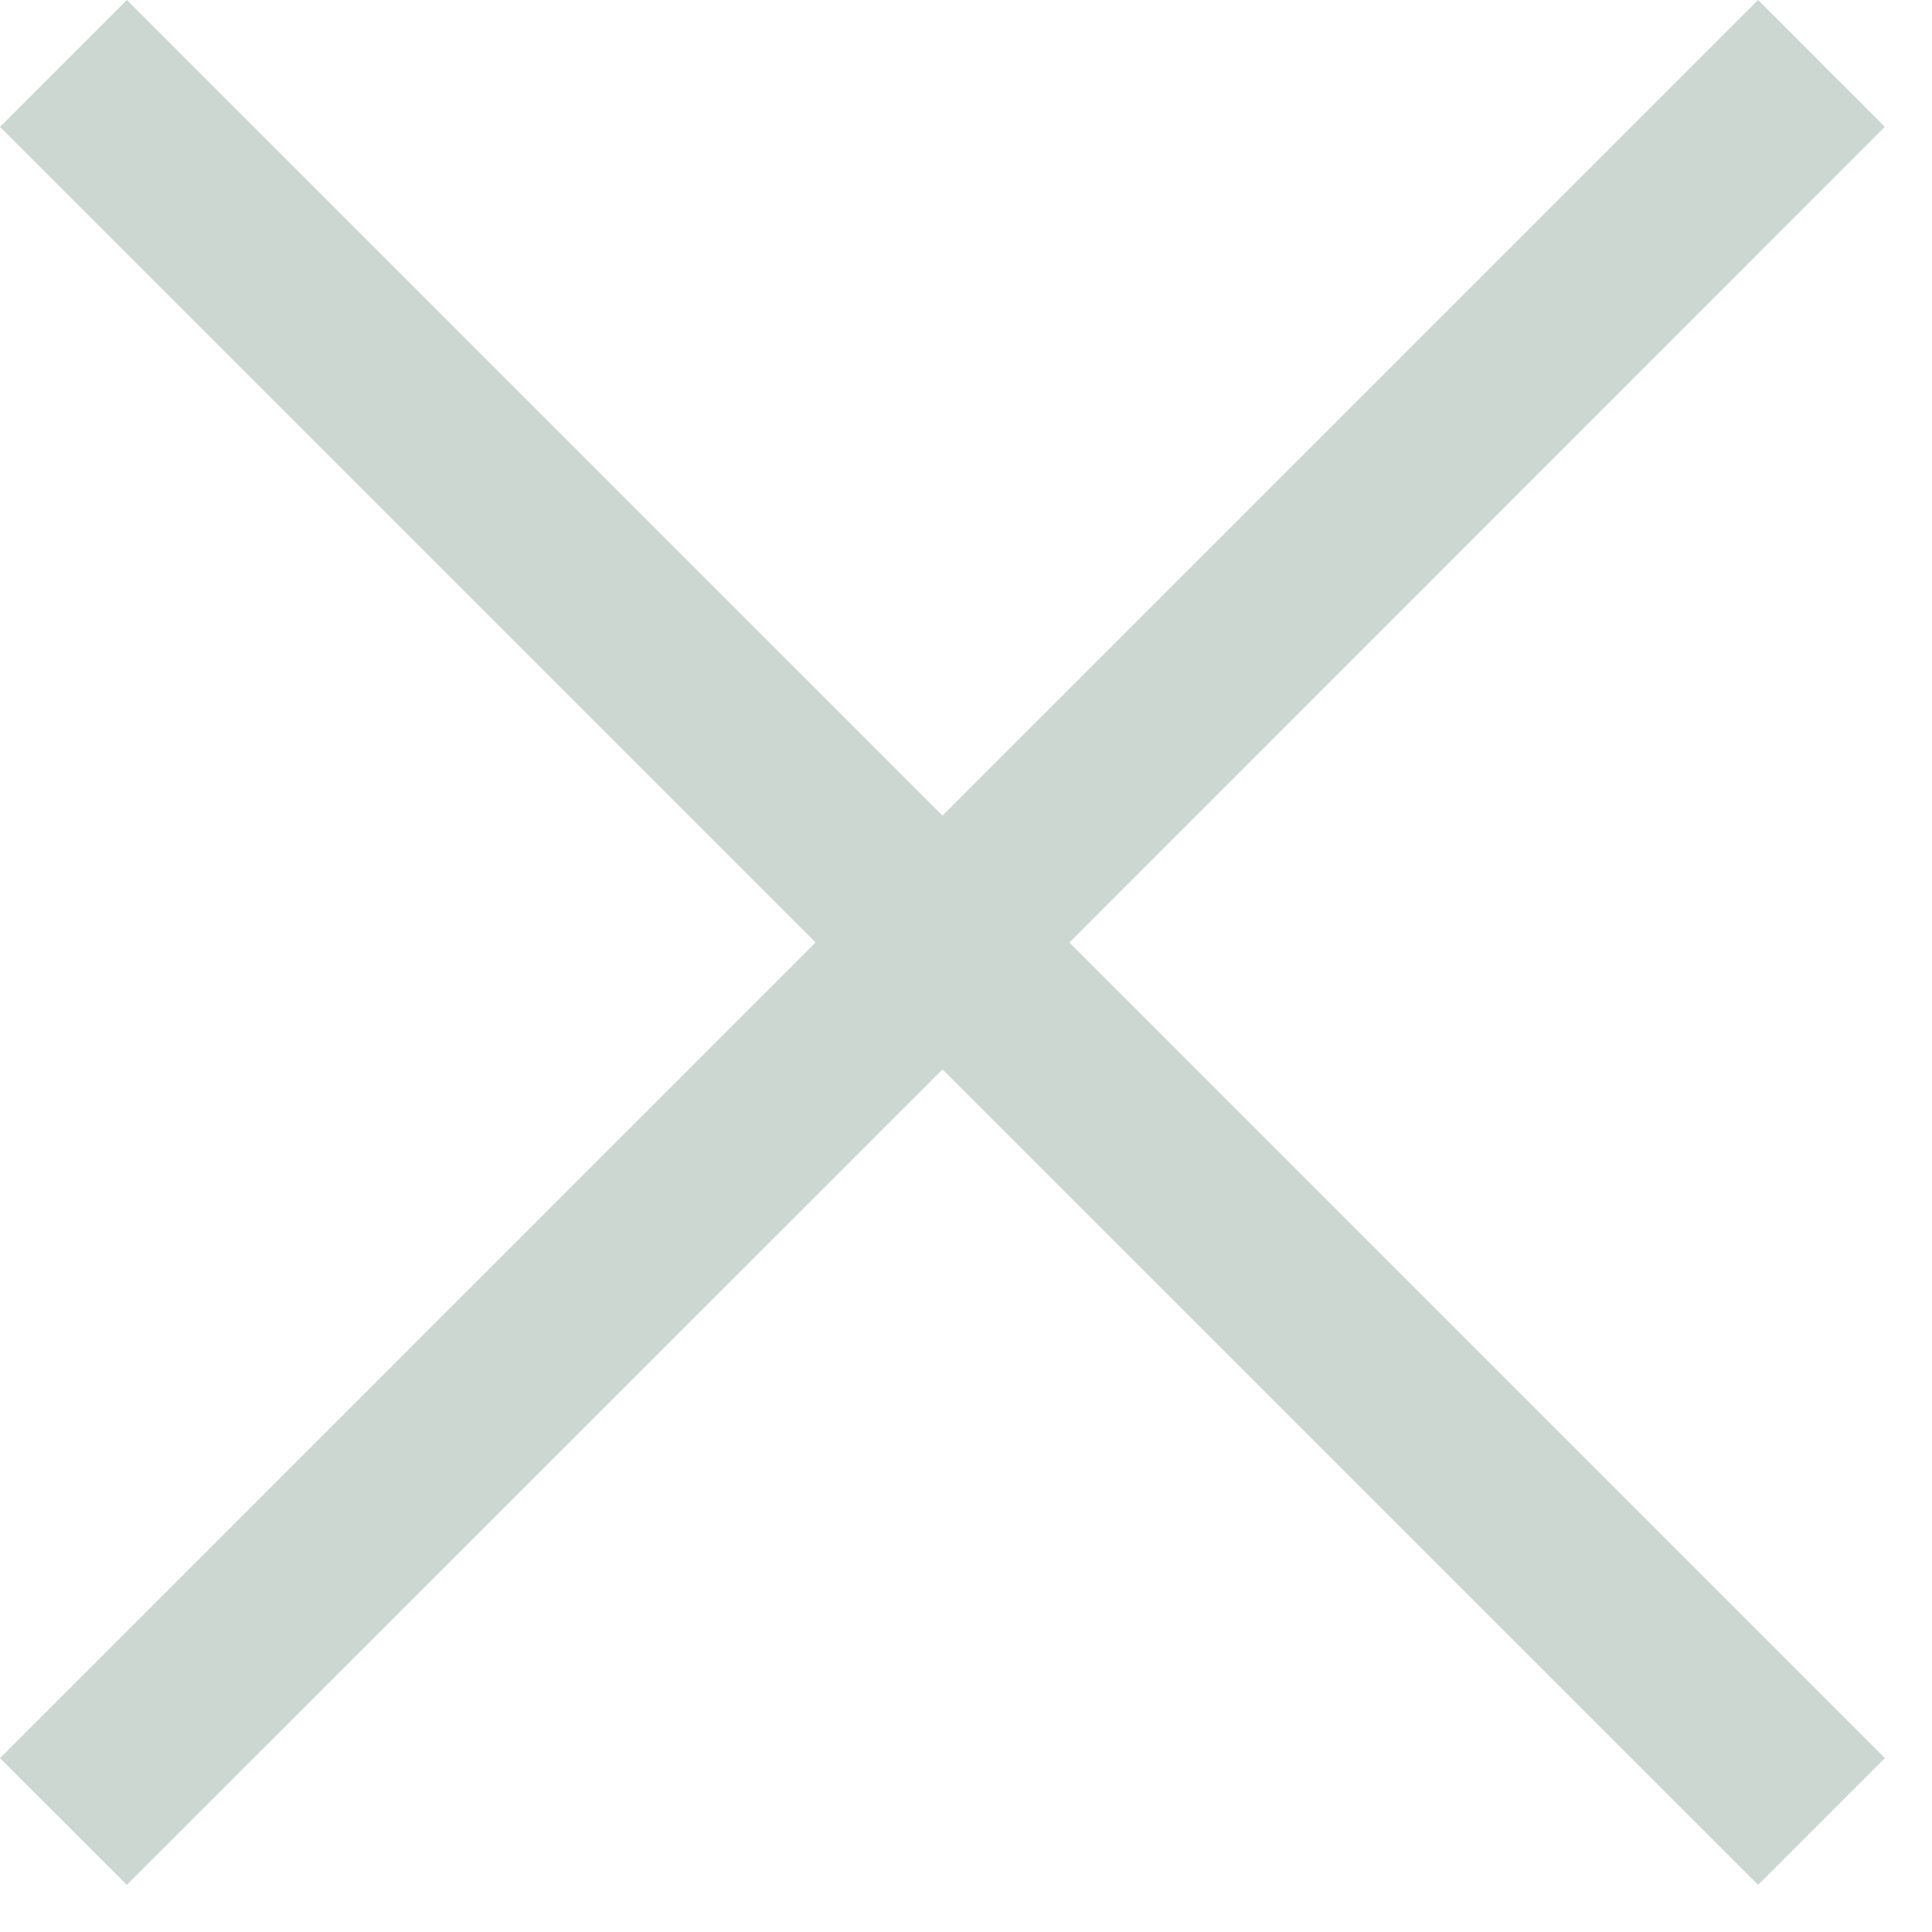
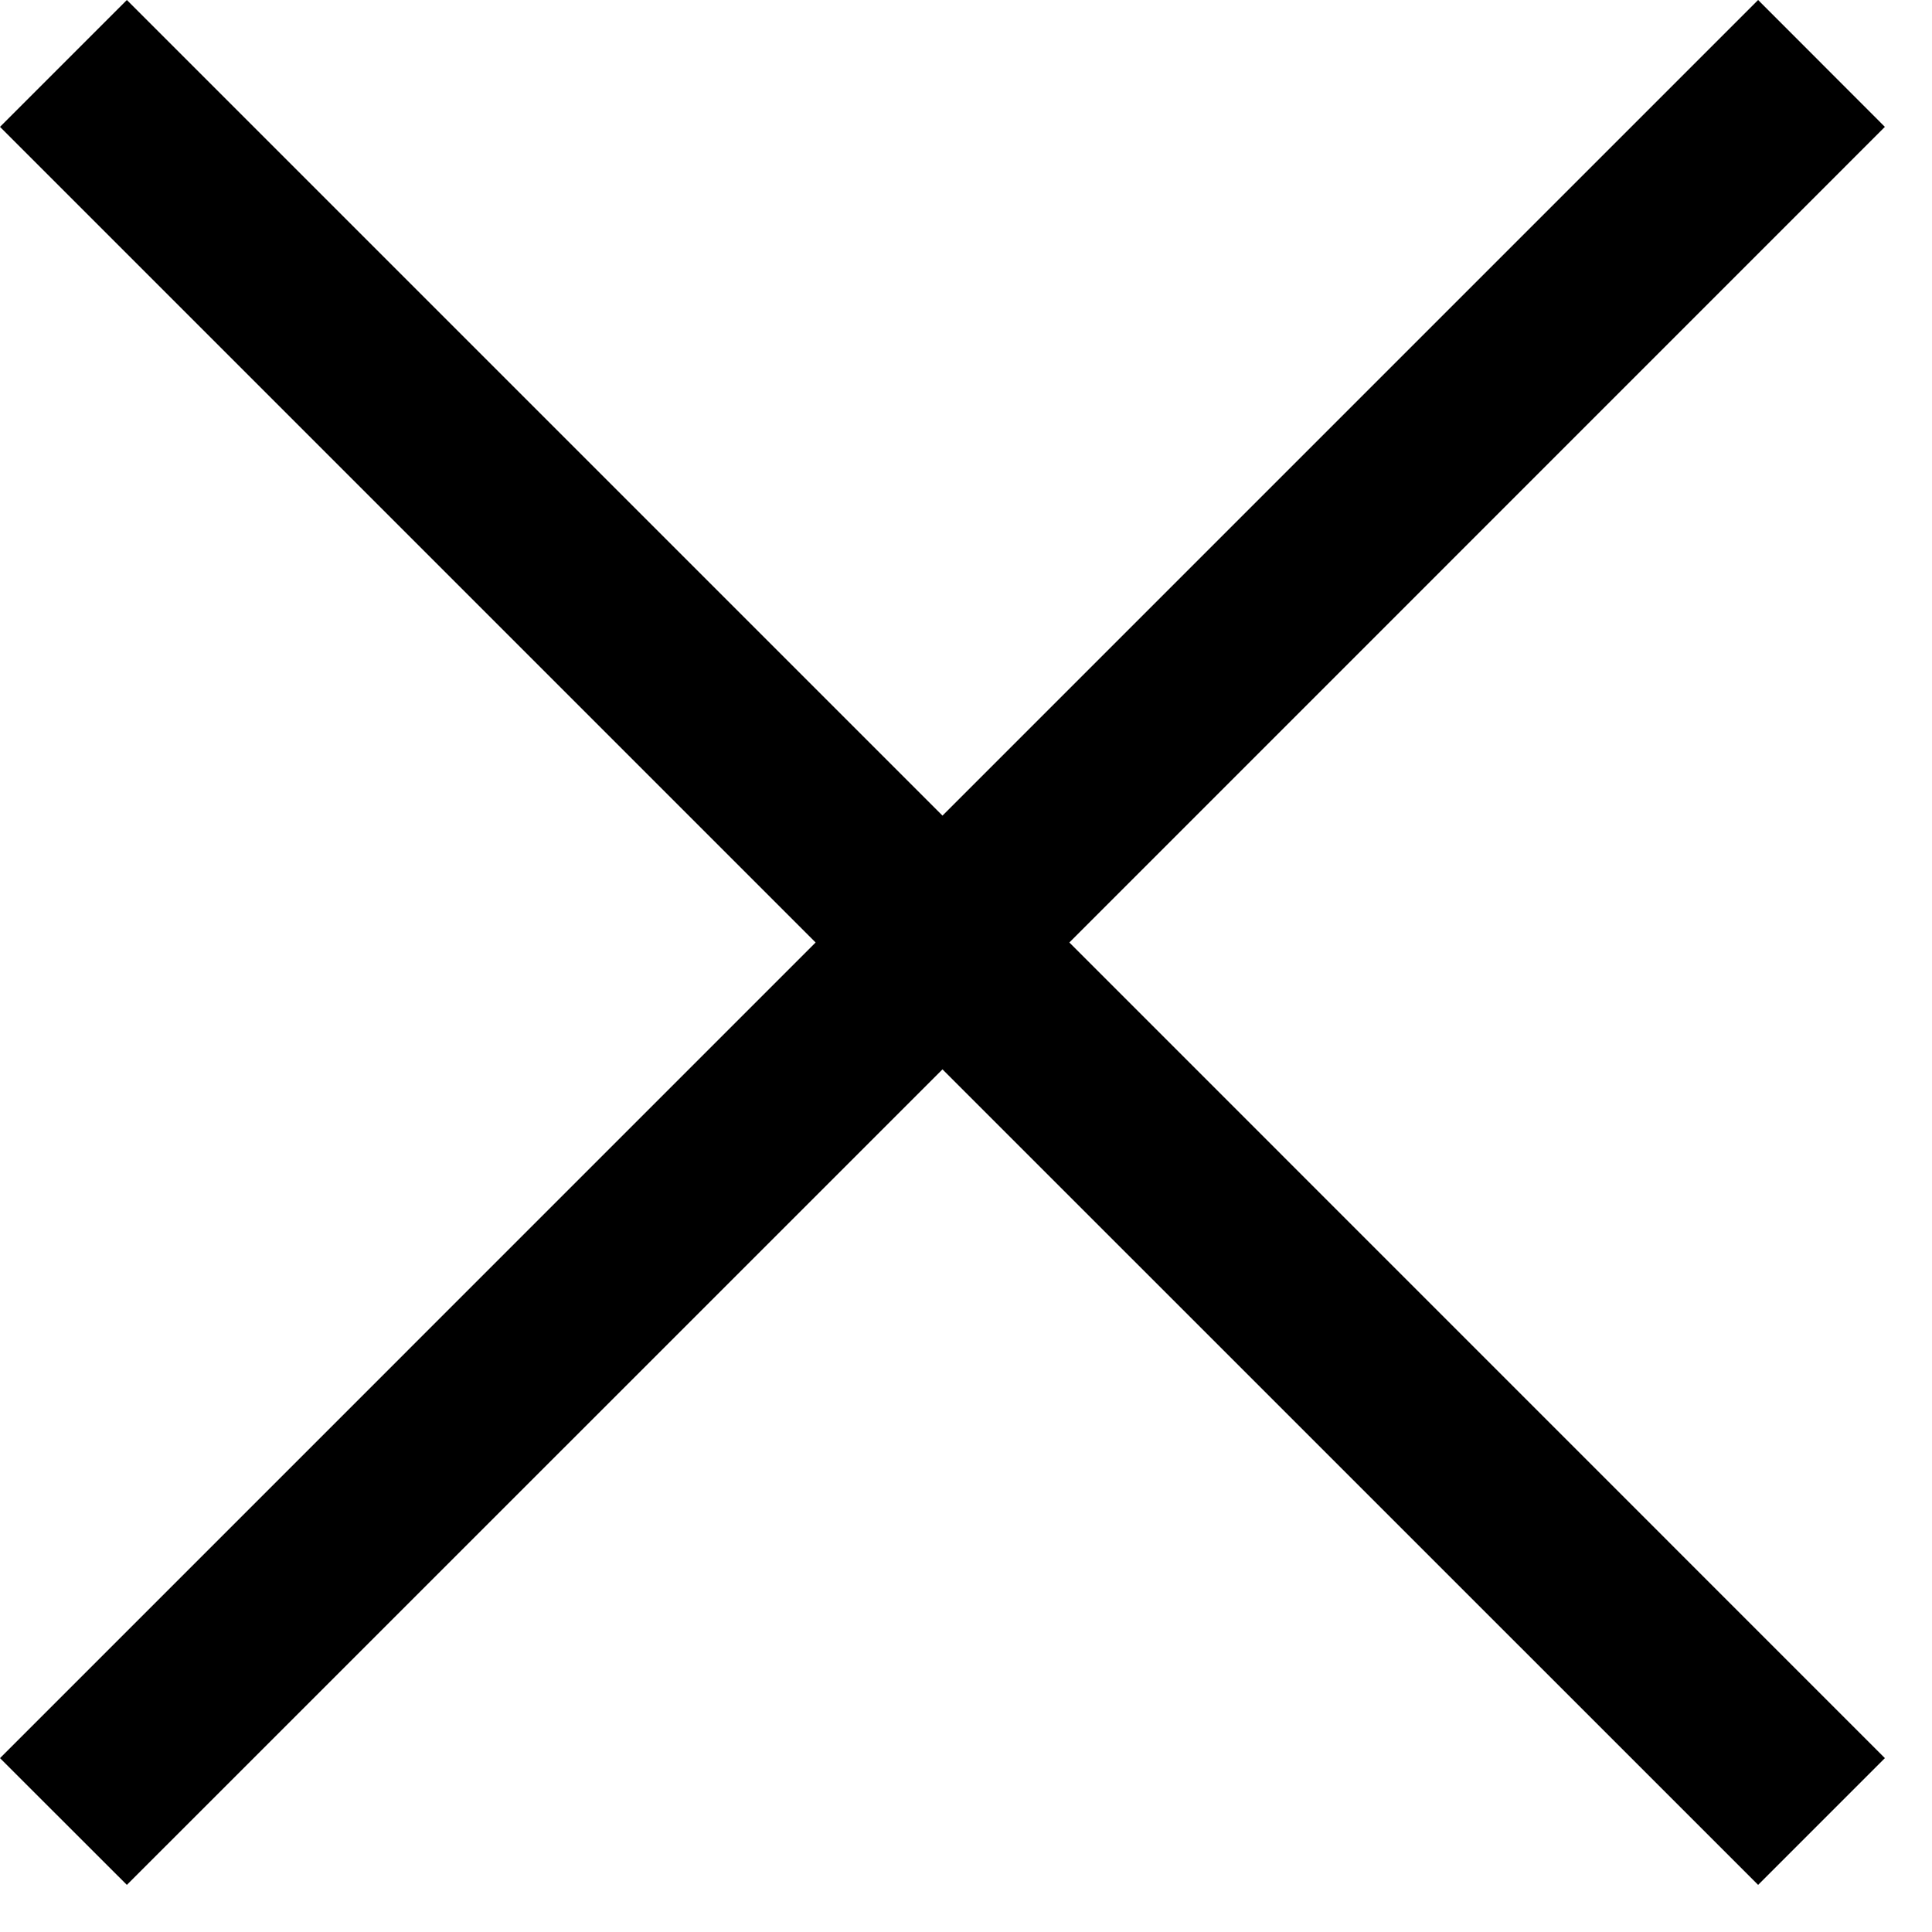
- <svg xmlns="http://www.w3.org/2000/svg" width="18" height="18" viewBox="0 0 18 18" fill="none">
-   <path fill-rule="evenodd" clip-rule="evenodd" d="M1.182 0L0 1.182L7.599 8.781L3.8147e-05 16.38L1.182 17.561L8.781 9.963L16.38 17.561L17.561 16.38L9.963 8.781L17.561 1.182L16.38 0L8.781 7.599L1.182 0Z" fill="#ccd7d2" />
+ <svg xmlns="http://www.w3.org/2000/svg" width="18" height="18" viewBox="0 0 18 18">
+   <path fill-rule="evenodd" clip-rule="evenodd" d="M1.182 0L0 1.182L7.599 8.781L3.8147e-05 16.38L1.182 17.561L8.781 9.963L16.38 17.561L17.561 16.38L9.963 8.781L17.561 1.182L16.38 0L8.781 7.599L1.182 0Z" fill="#000000" />
</svg>
